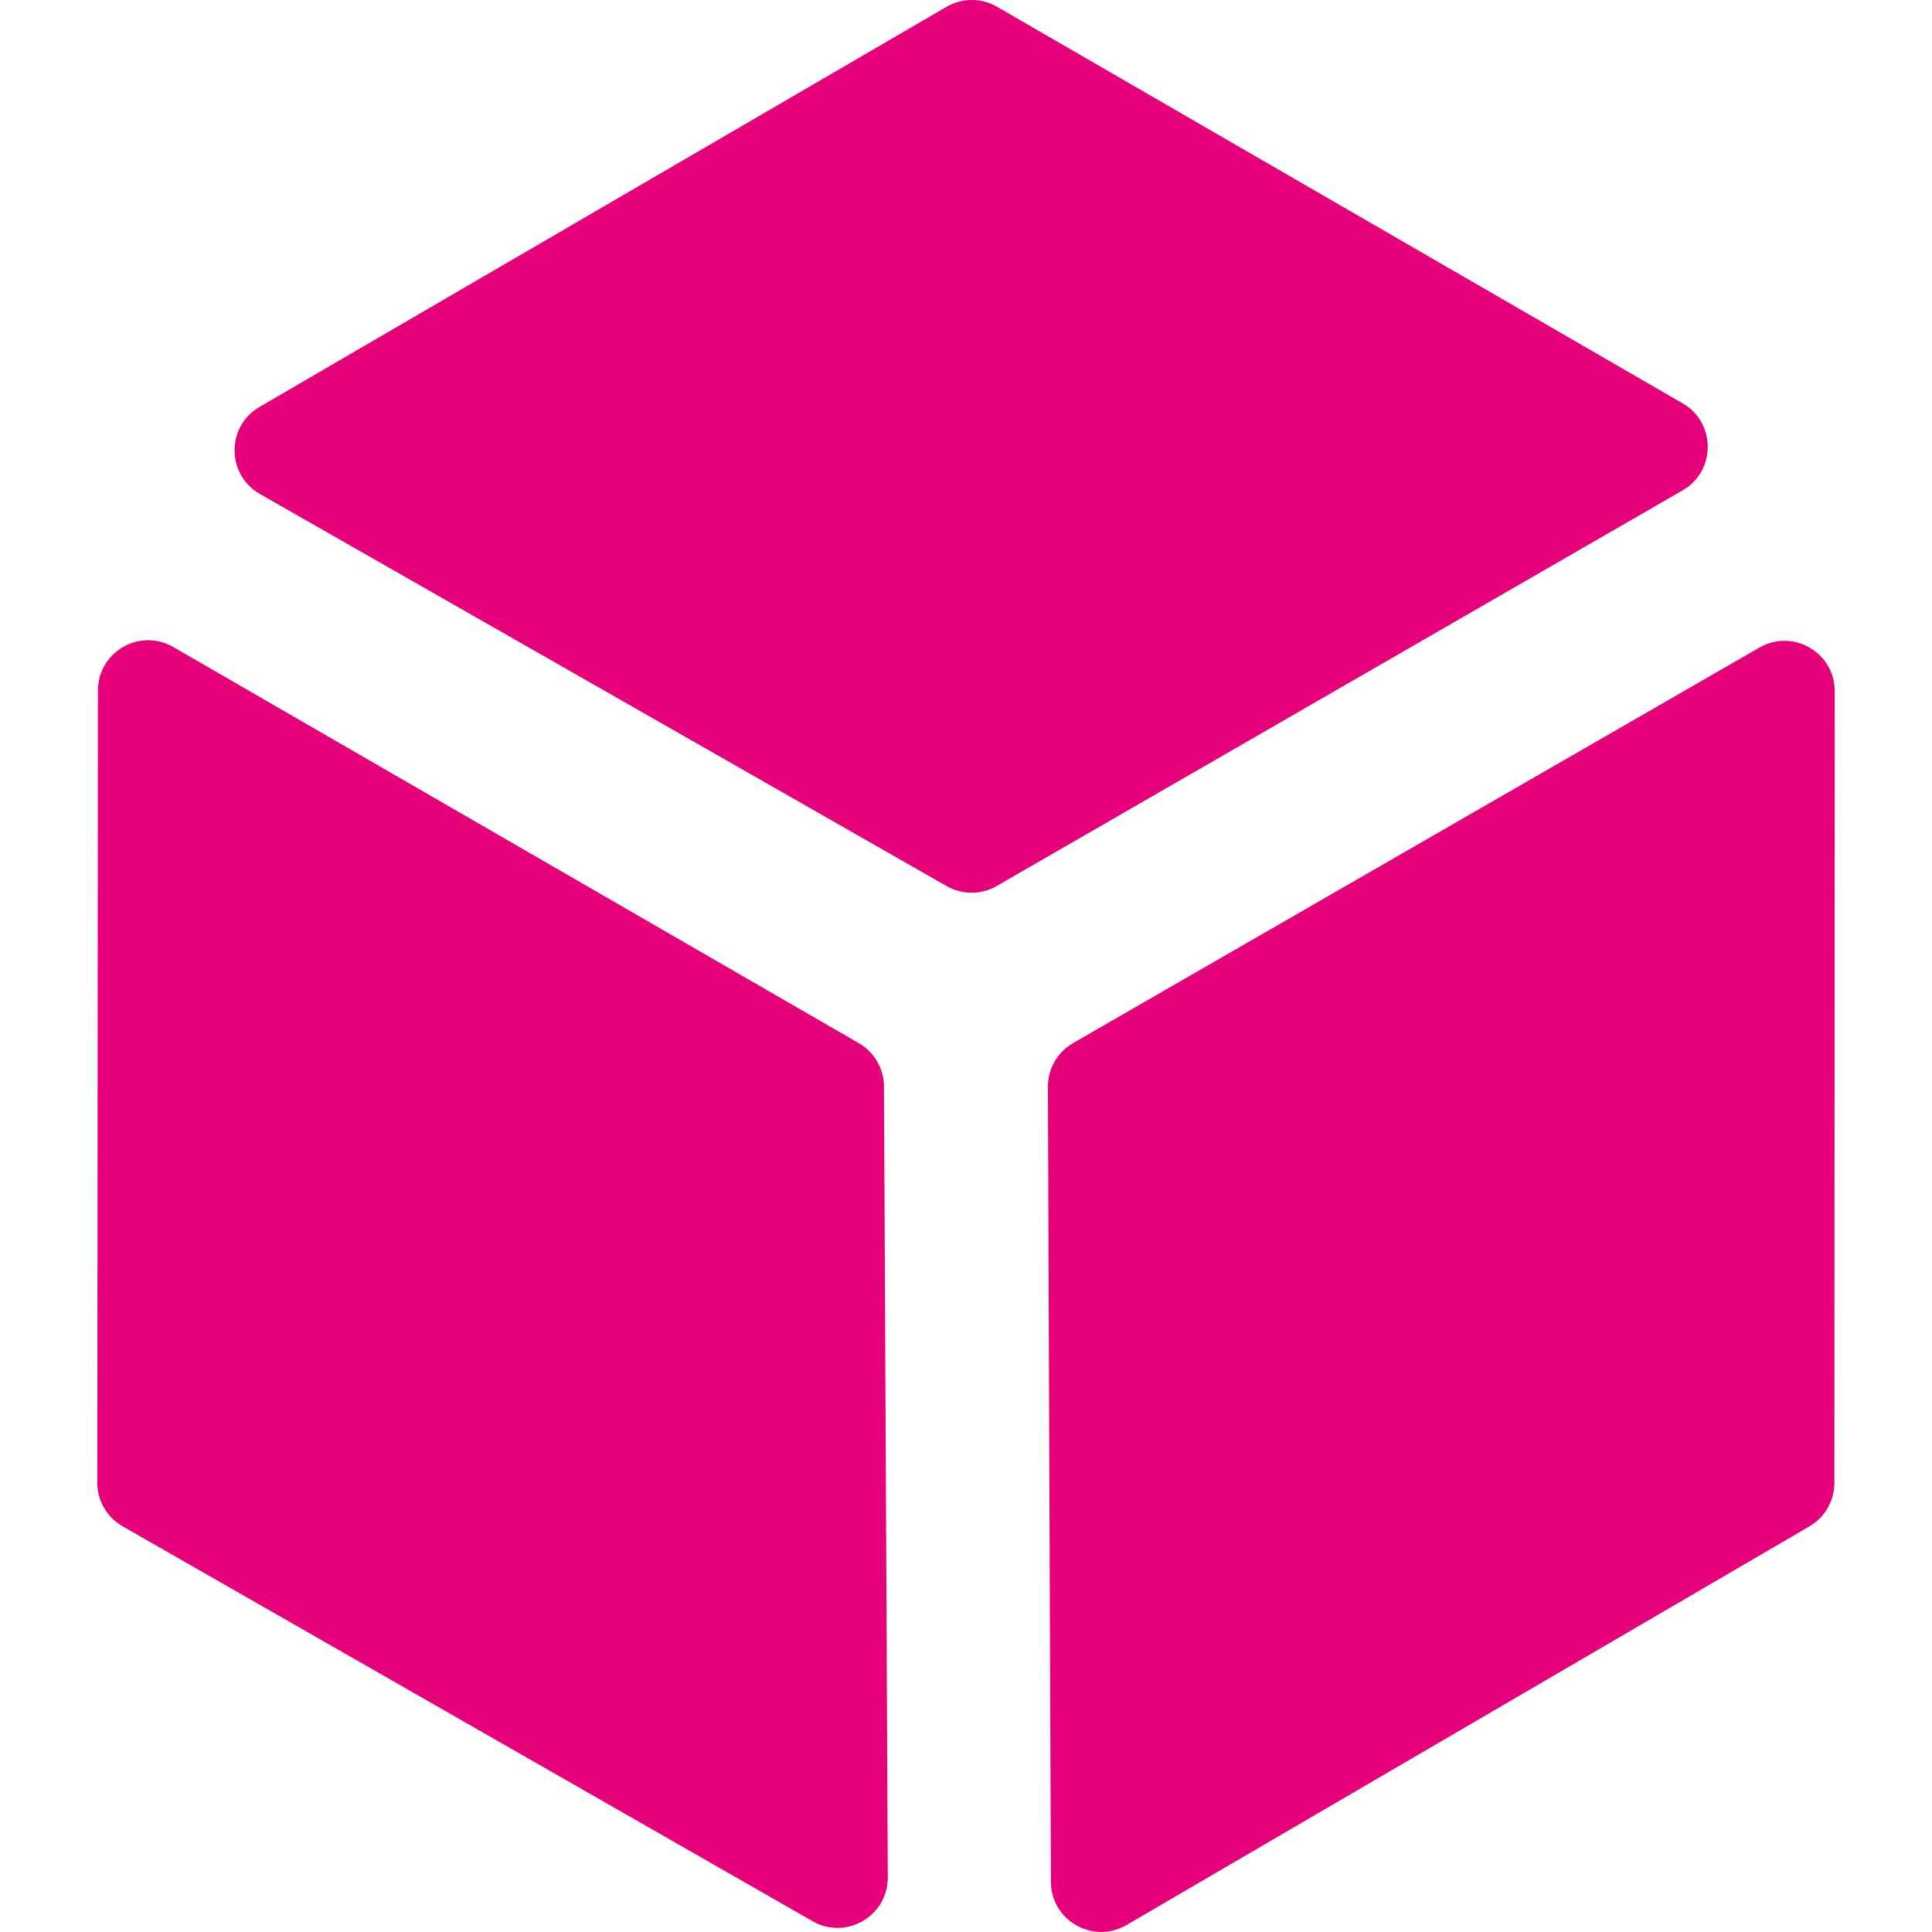
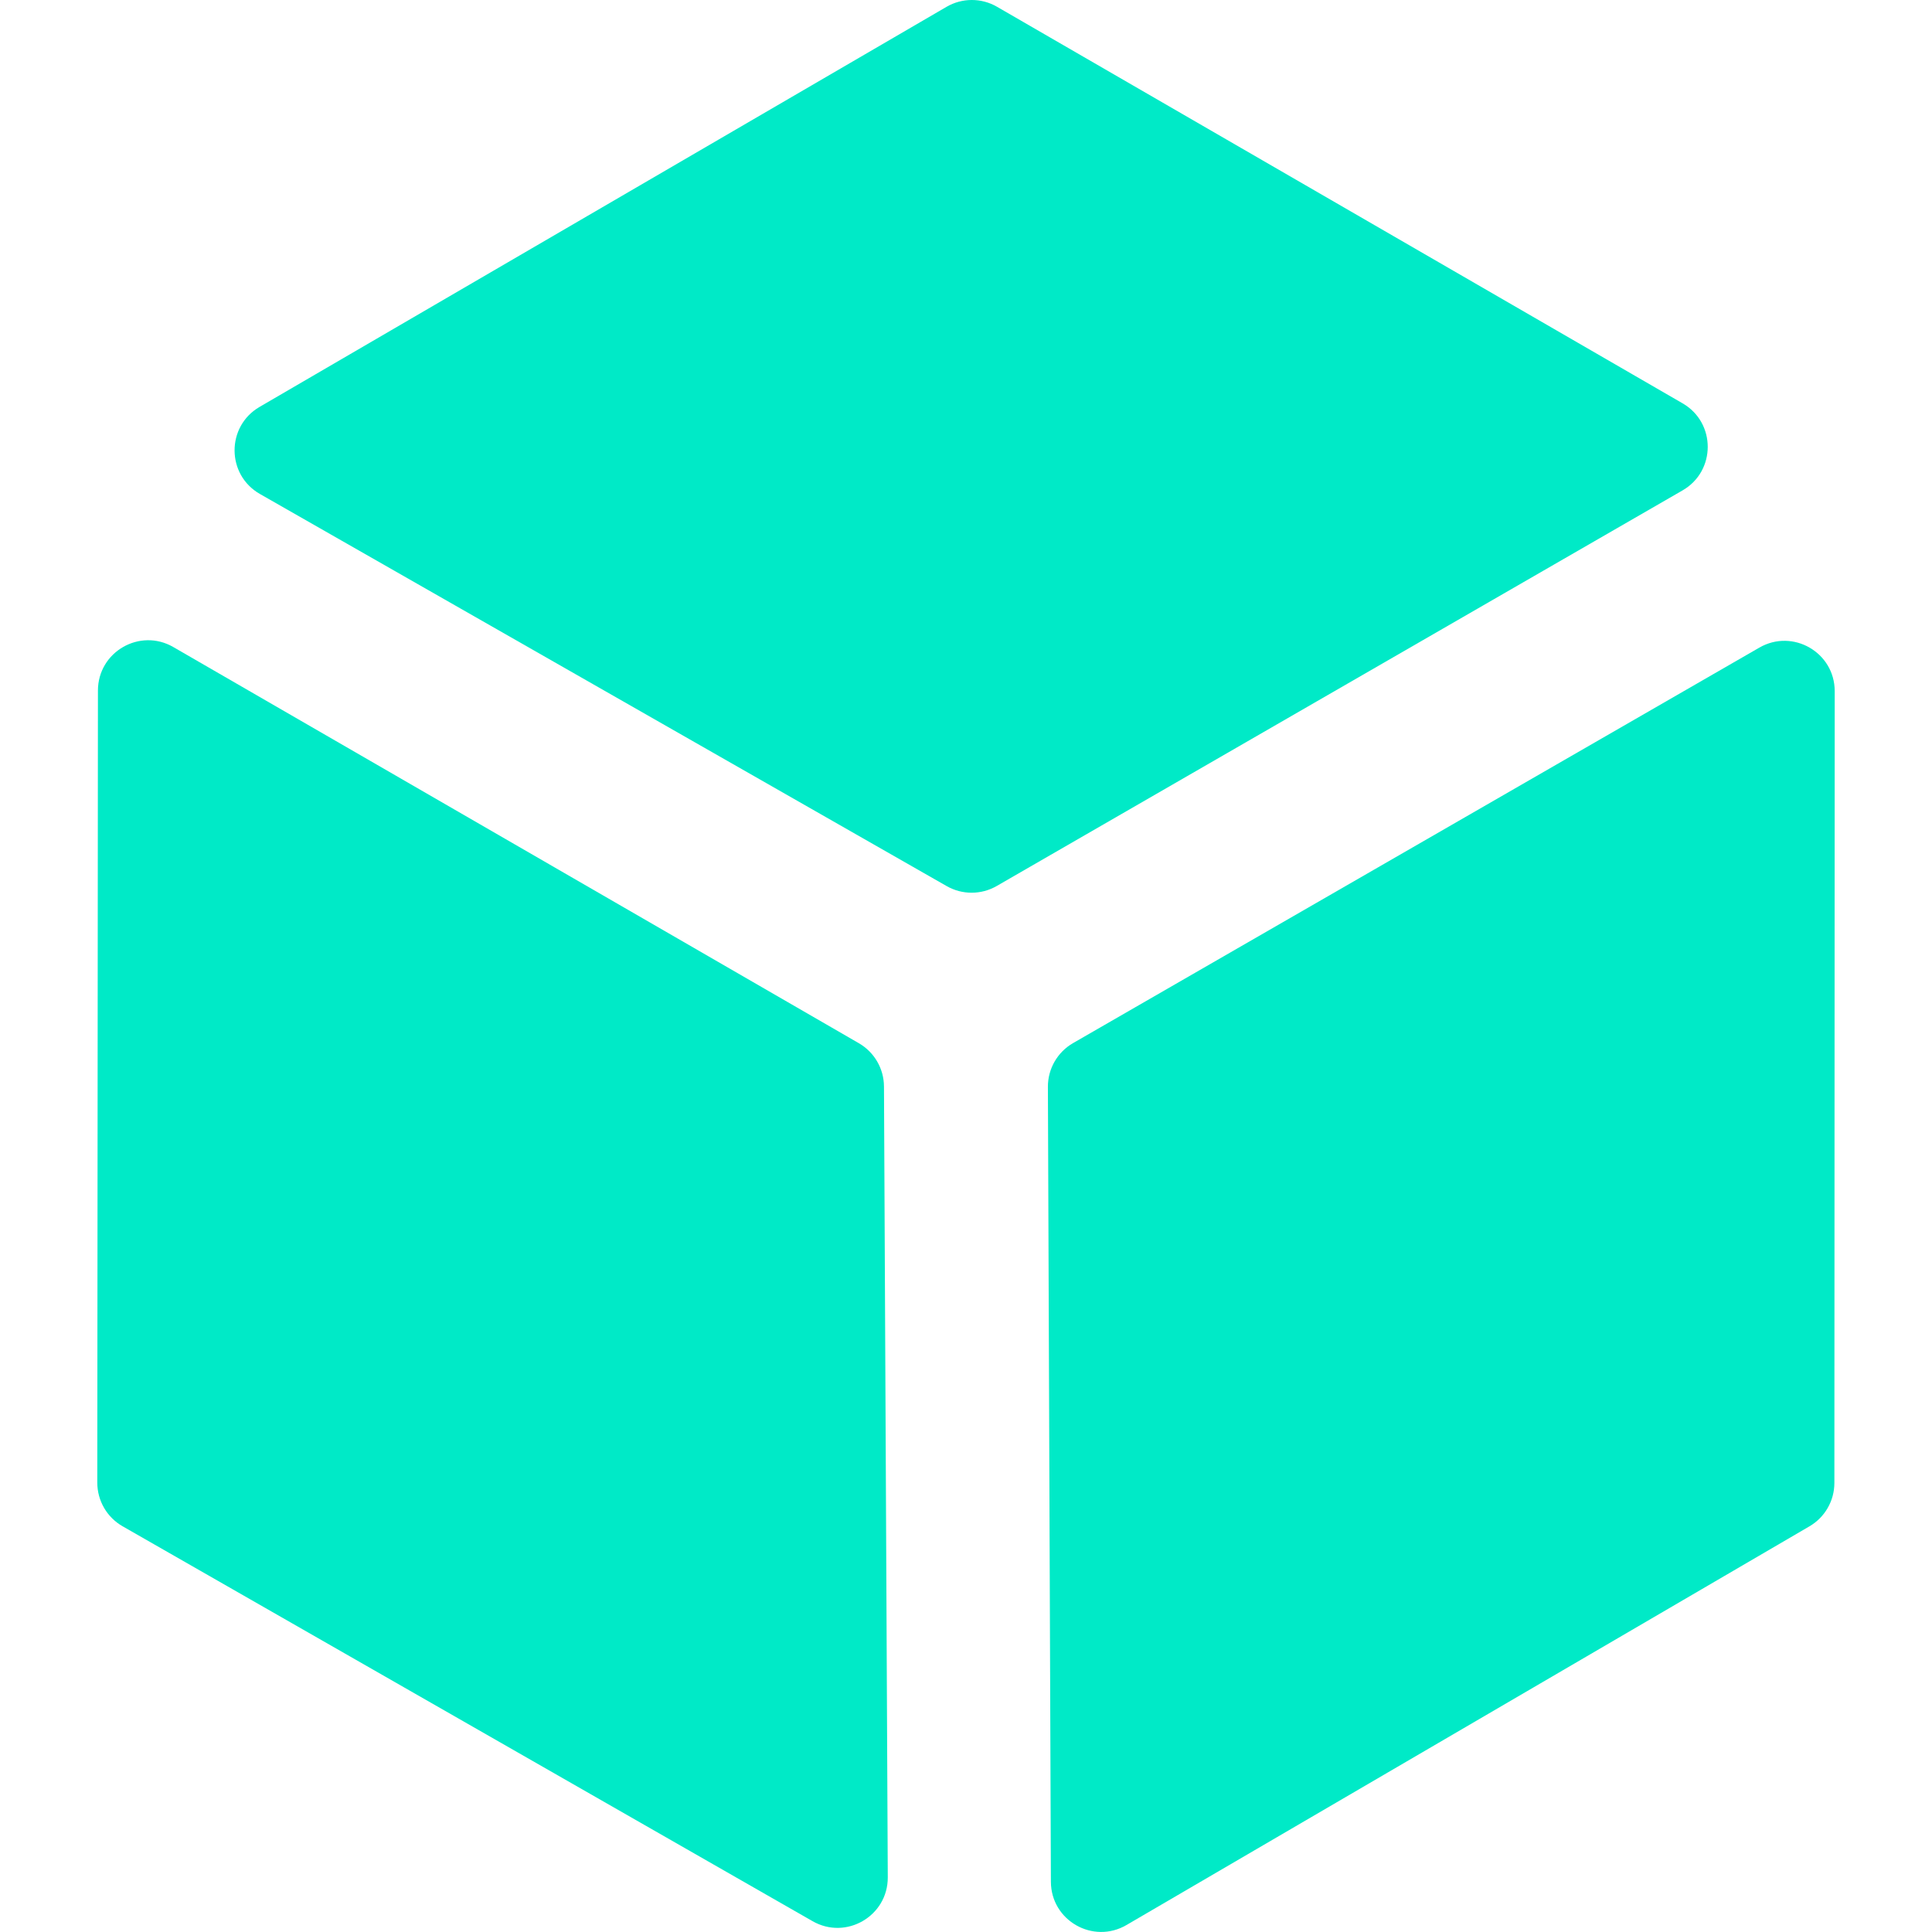
<svg xmlns="http://www.w3.org/2000/svg" width="278" height="278" viewBox="0 0 250 278" fill="none">
-   <path d="M122.222 127.504L23.4 71.08C18.563 68.318 18.533 61.355 23.346 58.553L122.199 0.982C124.442 -0.324 127.212 -0.328 129.458 0.972L228.12 58.041C232.937 60.827 232.933 67.782 228.112 70.562L129.42 127.488C127.194 128.772 124.454 128.778 122.222 127.504Z" fill="#E6007A" />
-   <path d="M246.368 219.626L148.092 276.997C143.282 279.805 137.237 276.349 137.216 270.78L136.785 156.385C136.776 153.791 138.157 151.389 140.406 150.094L239.16 93.185C243.981 90.406 250.002 93.888 250 99.452L249.953 213.385C249.952 215.955 248.587 218.331 246.368 219.626Z" fill="#E6007A" />
-   <path d="M113.198 156.338L113.745 270.133C113.771 275.702 107.756 279.21 102.923 276.443L3.639 219.619C1.387 218.33 -0.002 215.933 2.37701e-06 213.338L0.092 99.36C0.097 93.795 6.122 90.321 10.94 93.106L109.586 150.113C111.81 151.399 113.186 153.769 113.198 156.338Z" fill="#E6007A" />
+   <path d="M122.222 127.504L23.4 71.08C18.563 68.318 18.533 61.355 23.346 58.553L122.199 0.982C124.442 -0.324 127.212 -0.328 129.458 0.972L228.12 58.041C232.937 60.827 232.933 67.782 228.112 70.562L129.42 127.488C127.194 128.772 124.454 128.778 122.222 127.504Z" fill="#00EAC7" />
+   <path d="M246.368 219.626L148.092 276.997C143.282 279.805 137.237 276.349 137.216 270.78L136.785 156.385C136.776 153.791 138.157 151.389 140.406 150.094L239.16 93.185C243.981 90.406 250.002 93.888 250 99.452L249.953 213.385C249.952 215.955 248.587 218.331 246.368 219.626Z" fill="#00EAC7" />
+   <path d="M113.198 156.338L113.745 270.133C113.771 275.702 107.756 279.21 102.923 276.443L3.639 219.619C1.387 218.33 -0.002 215.933 2.37701e-06 213.338L0.092 99.36C0.097 93.795 6.122 90.321 10.94 93.106L109.586 150.113C111.81 151.399 113.186 153.769 113.198 156.338Z" fill="#00EAC7" />
</svg>
